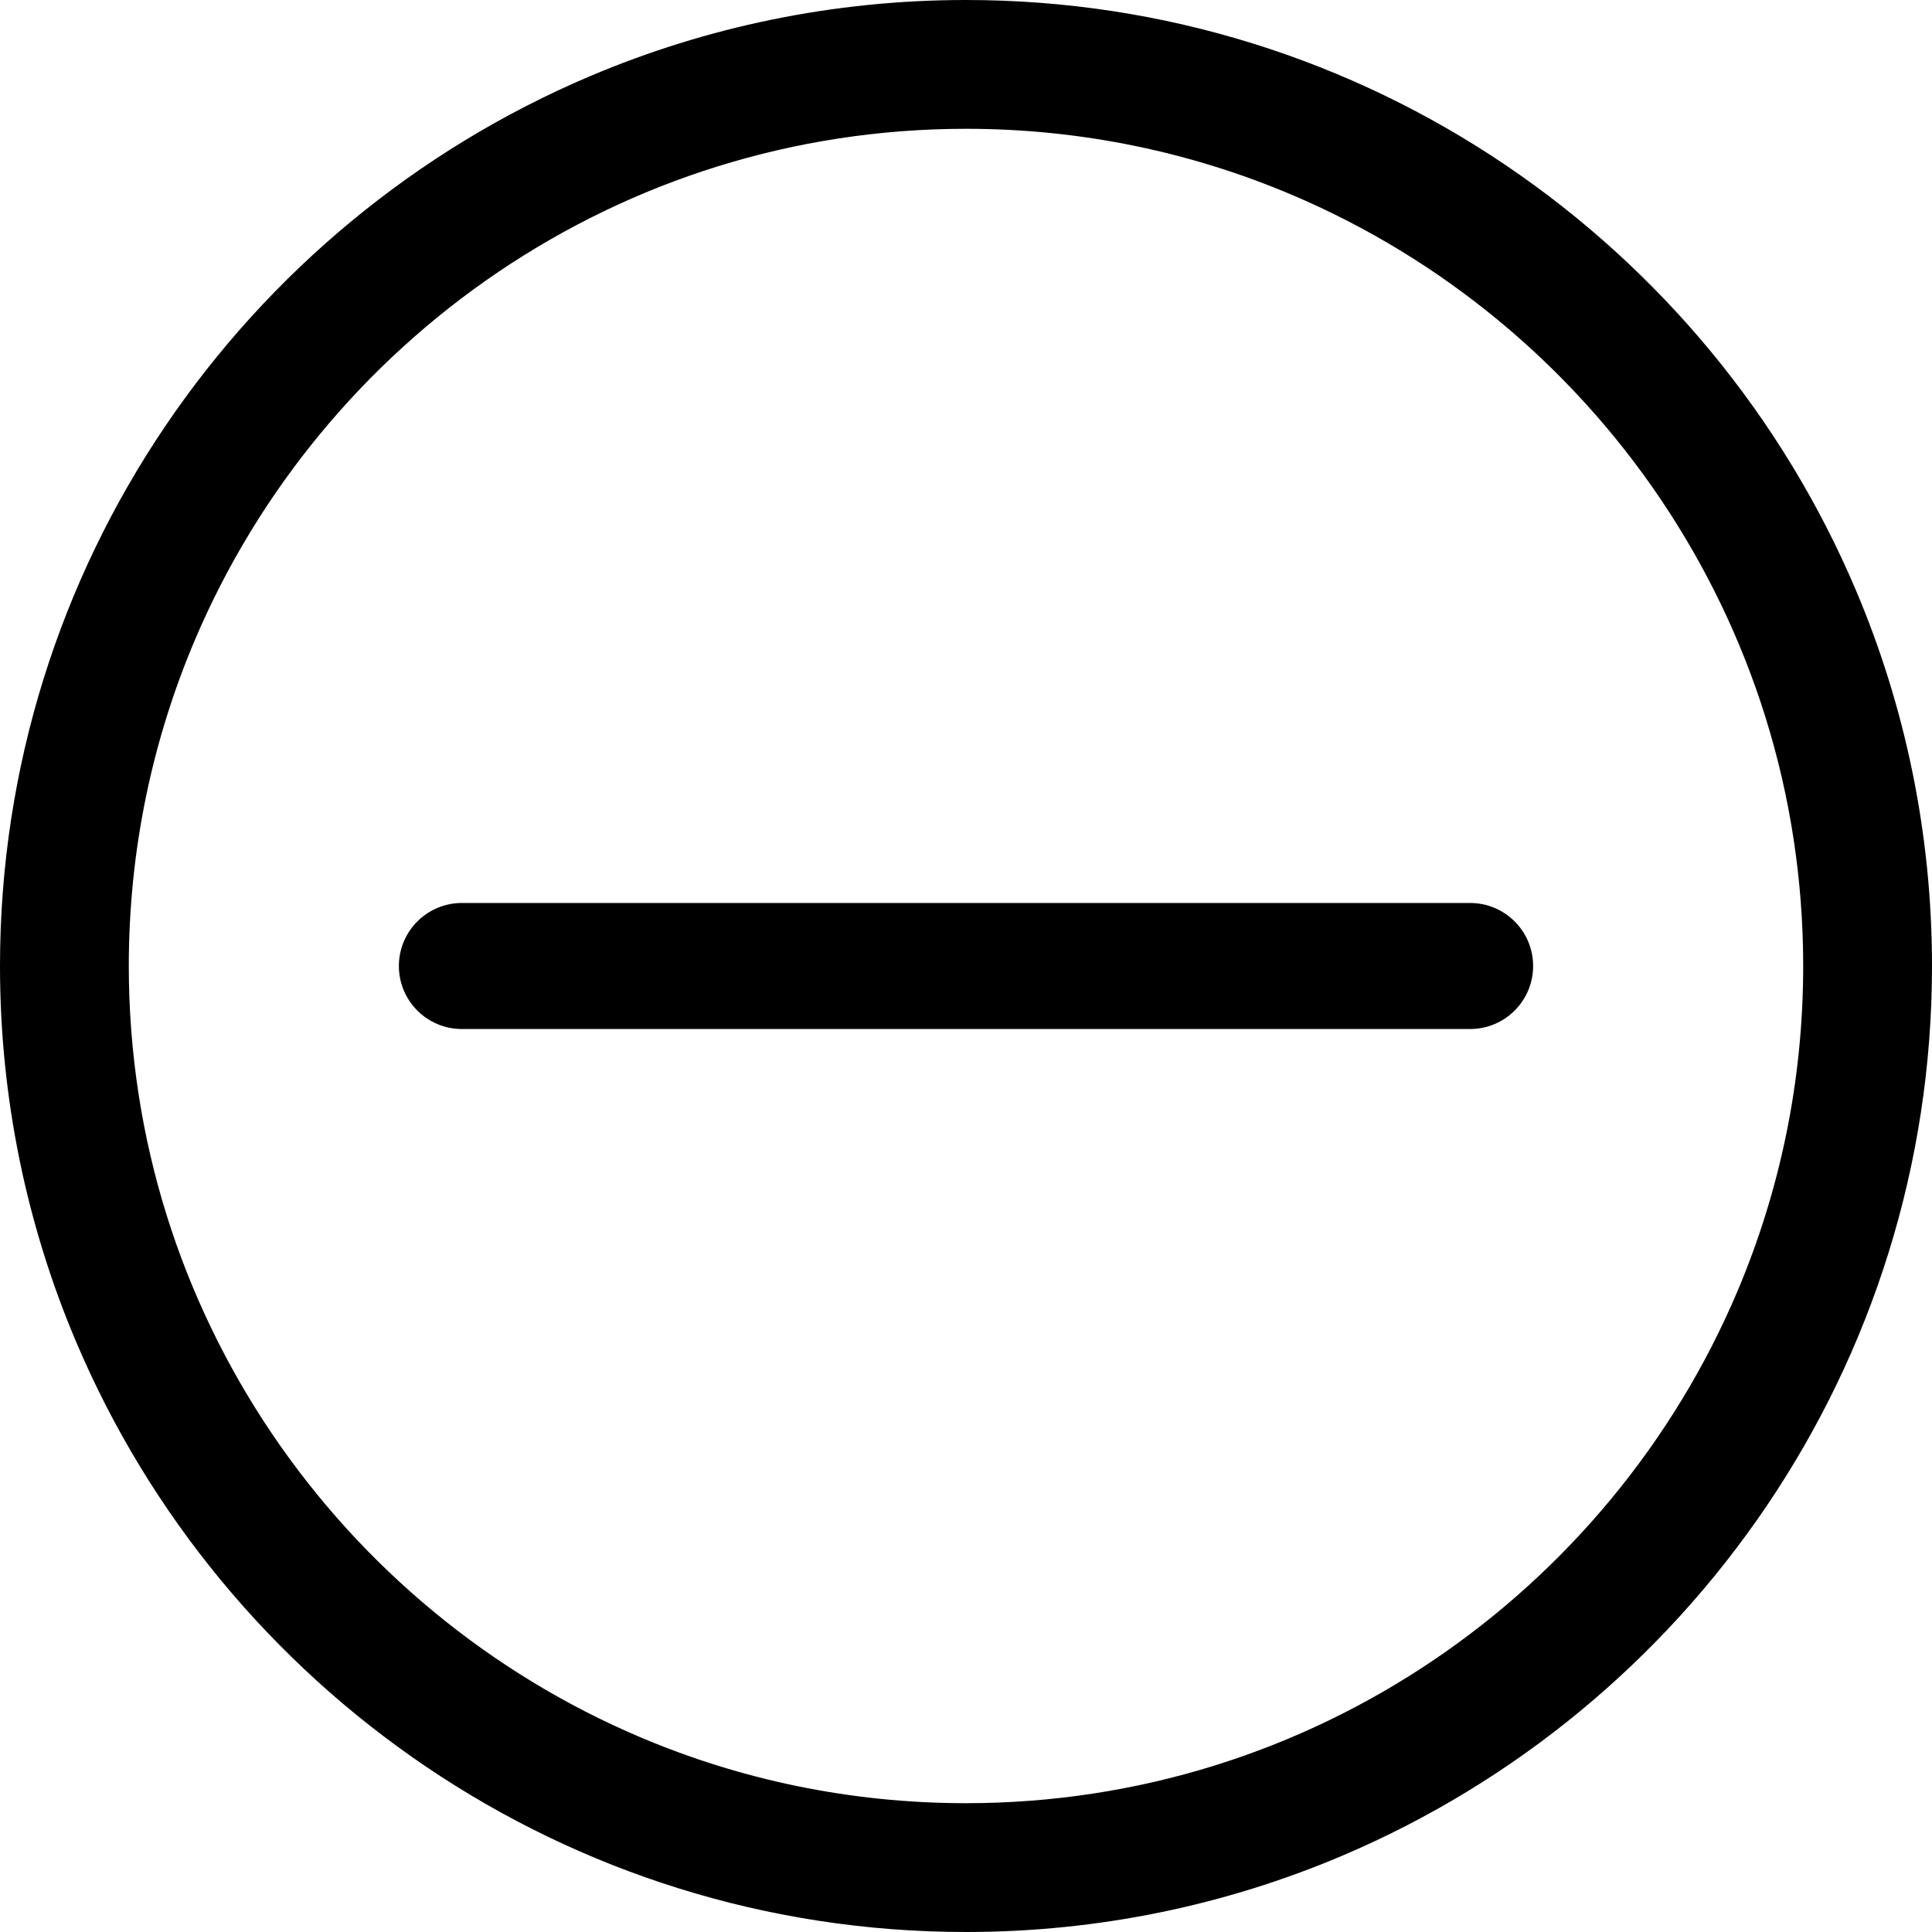
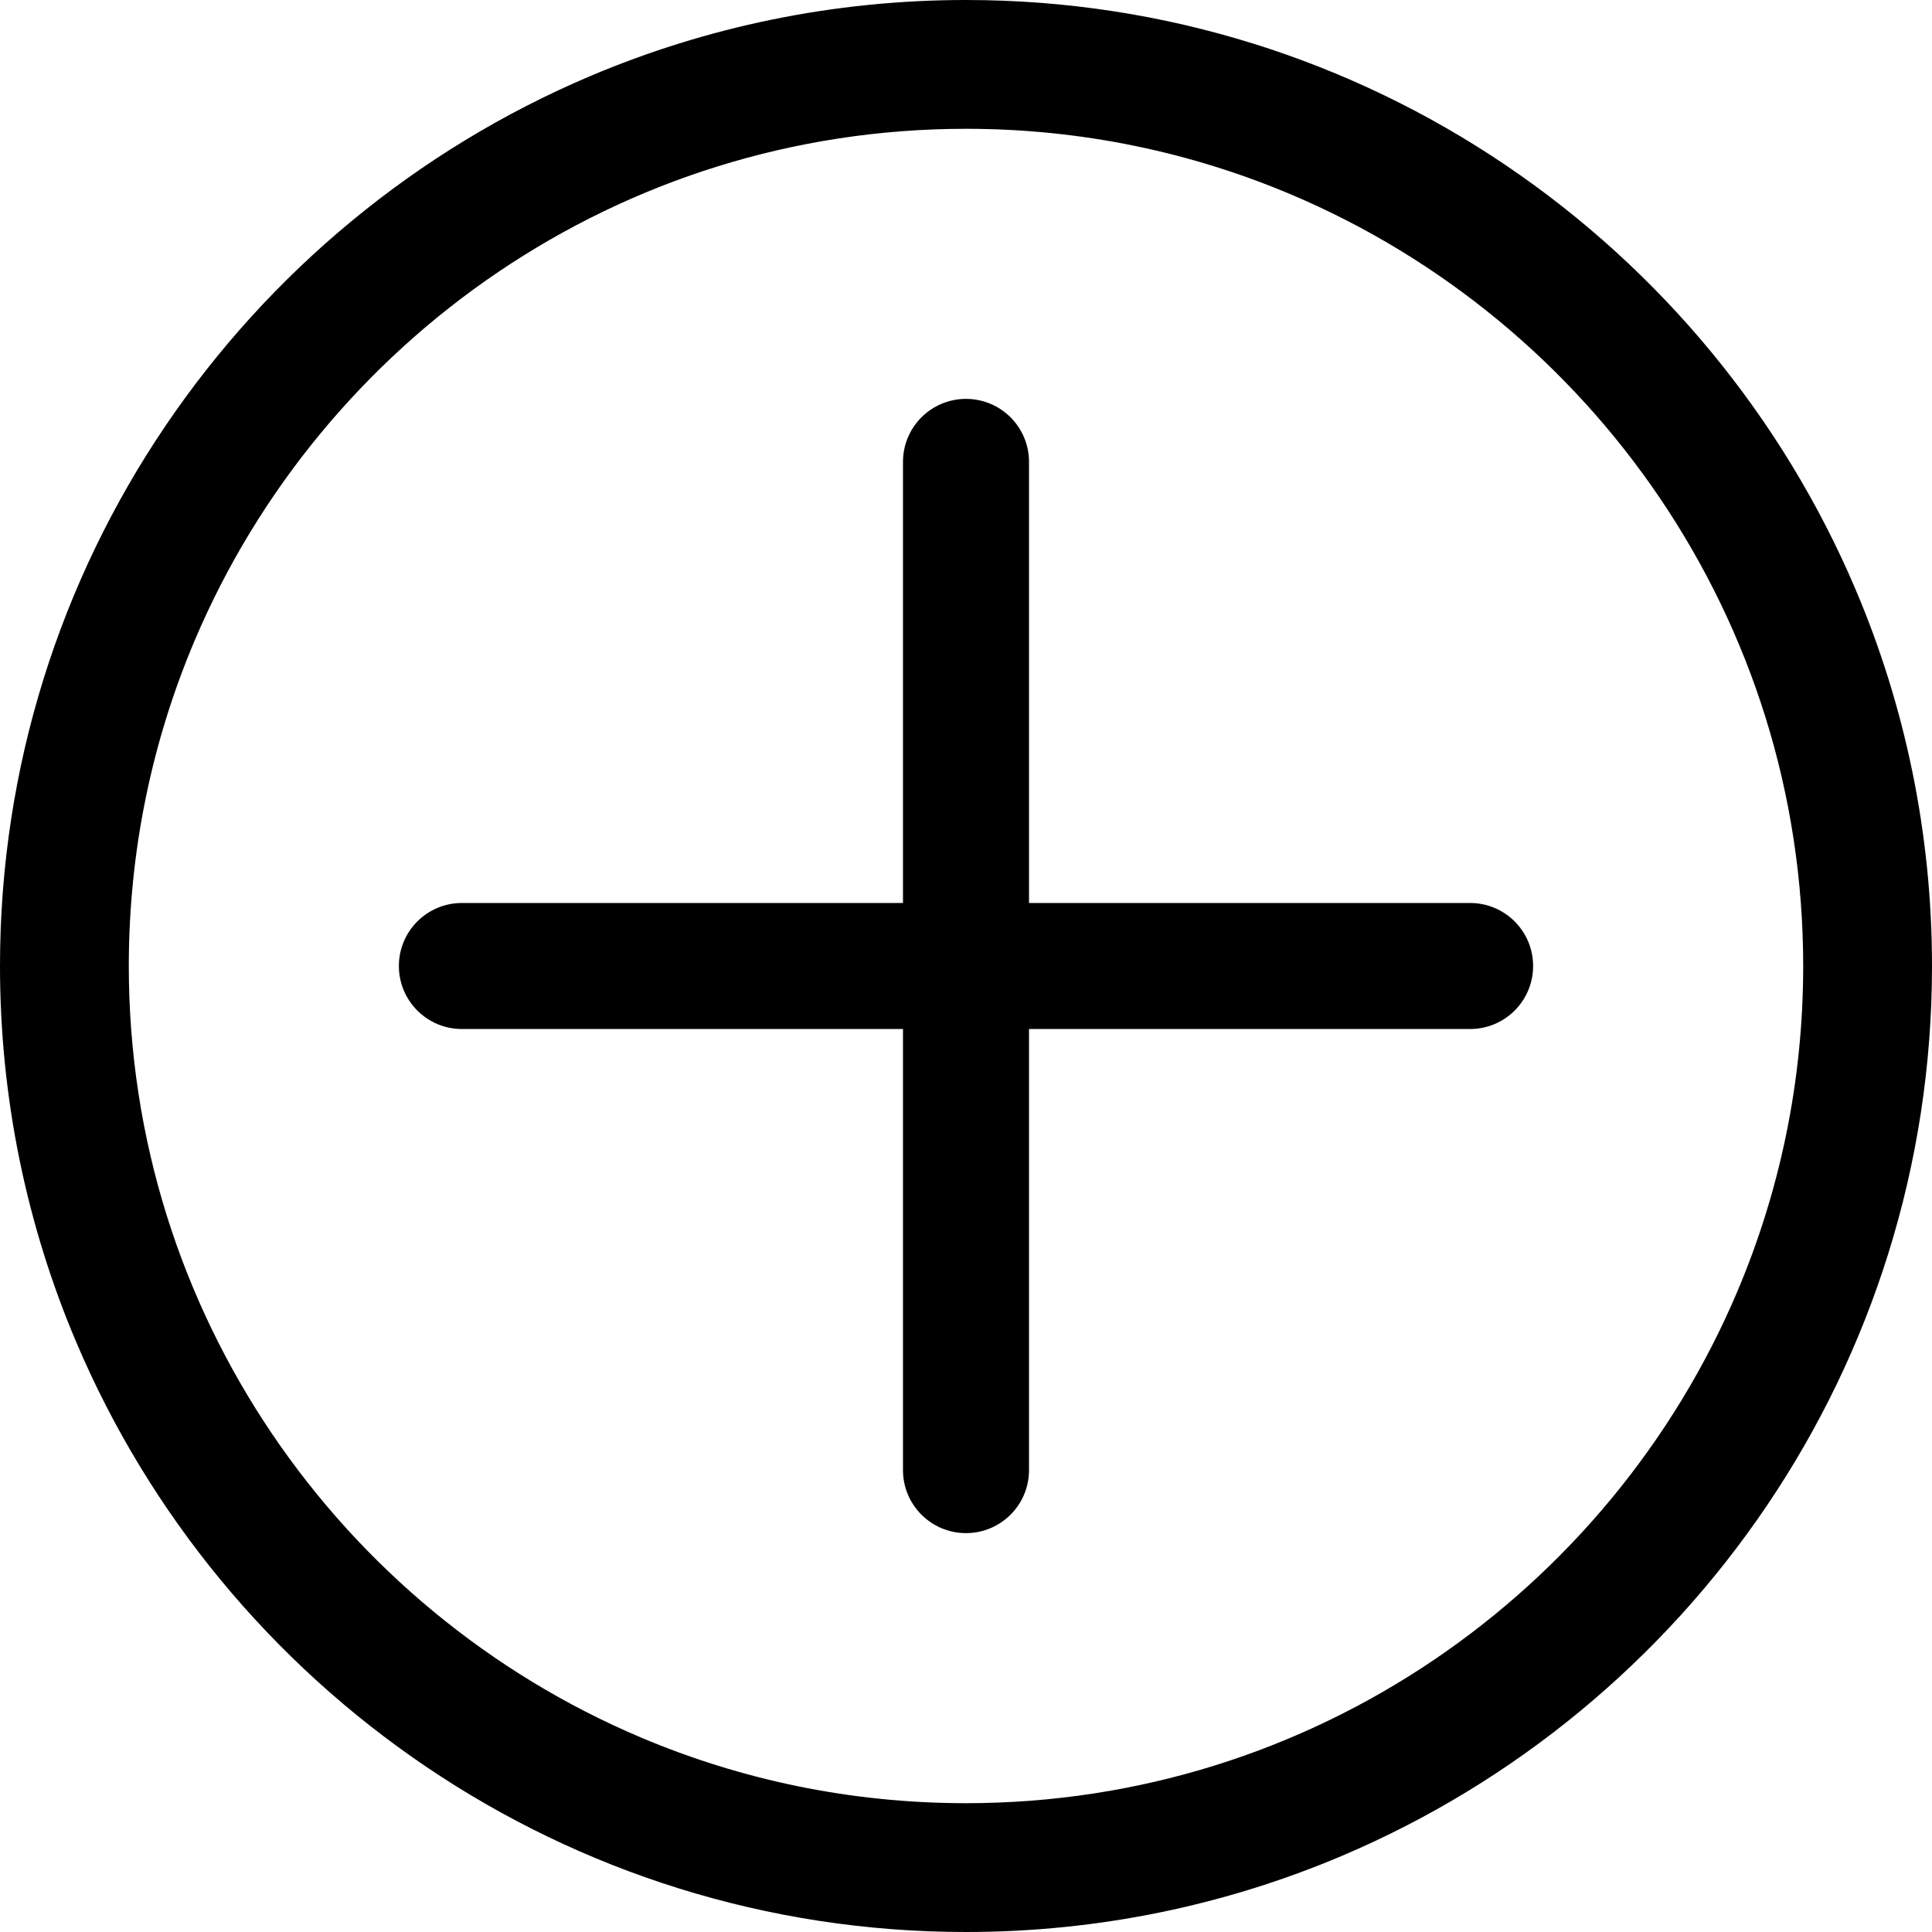
<svg xmlns="http://www.w3.org/2000/svg" version="1.1" id="Layer_1" x="0px" y="0px" viewBox="0 0 512 512" style="enable-background:new 0 0 512 512;" xml:space="preserve">
  <g>
    <g>
      <path d="M491.841,156.427c-19.471-45.946-51.936-85.013-92.786-112.637C358.217,16.166,308.893-0.007,256,0    c-35.254-0.002-68.946,7.18-99.571,20.158C110.484,39.63,71.416,72.093,43.791,112.943C16.167,153.779-0.007,203.104,0,256    c-0.002,35.255,7.181,68.948,20.159,99.573c19.471,45.946,51.937,85.013,92.786,112.637C153.783,495.834,203.107,512.007,256,512    c35.253,0.002,68.946-7.18,99.571-20.158c45.945-19.471,85.013-51.935,112.638-92.785C495.834,358.22,512.007,308.894,512,256    C512.002,220.744,504.819,187.052,491.841,156.427z M460.413,342.257c-16.851,39.781-45.045,73.723-80.476,97.676    c-35.443,23.953-78.02,37.926-123.936,37.933c-30.619-0.002-59.729-6.218-86.255-17.454    c-39.781-16.851-73.724-45.044-97.677-80.475C48.114,344.495,34.14,301.917,34.133,256c0.002-30.62,6.219-59.731,17.454-86.257    c16.851-39.781,45.045-73.724,80.476-97.676C167.506,48.113,210.084,34.14,256,34.133c30.619,0.002,59.729,6.218,86.255,17.454    c39.781,16.85,73.724,45.044,97.677,80.475c23.953,35.443,37.927,78.02,37.934,123.939    C477.864,286.62,471.648,315.731,460.413,342.257z" />
    </g>
  </g>
  <g>
    <g>
-       <path d="M389.594,239.301H122.406c-9.222,0-16.699,7.477-16.699,16.699s7.477,16.699,16.699,16.699h267.189    c9.222,0,16.699-7.477,16.699-16.699S398.817,239.301,389.594,239.301z" />
+       <path d="M389.594,239.301H272.699V122.406c0-9.222-7.477-16.699-16.699-16.699c-9.222,0-16.699,7.477-16.699,16.699v116.895    H122.406c-9.222,0-16.699,7.477-16.699,16.699s7.477,16.699,16.699,16.699h116.895v116.895c0,9.222,7.477,16.699,16.699,16.699    c9.222,0,16.699-7.477,16.699-16.699V272.699h116.895c9.222,0,16.699-7.477,16.699-16.699S398.817,239.301,389.594,239.301z" />
    </g>
  </g>
  <g>
</g>
  <g>
</g>
  <g>
</g>
  <g>
</g>
  <g>
</g>
  <g>
</g>
  <g>
</g>
  <g>
</g>
  <g>
</g>
  <g>
</g>
  <g>
</g>
  <g>
</g>
  <g>
</g>
  <g>
</g>
  <g>
</g>
</svg>
